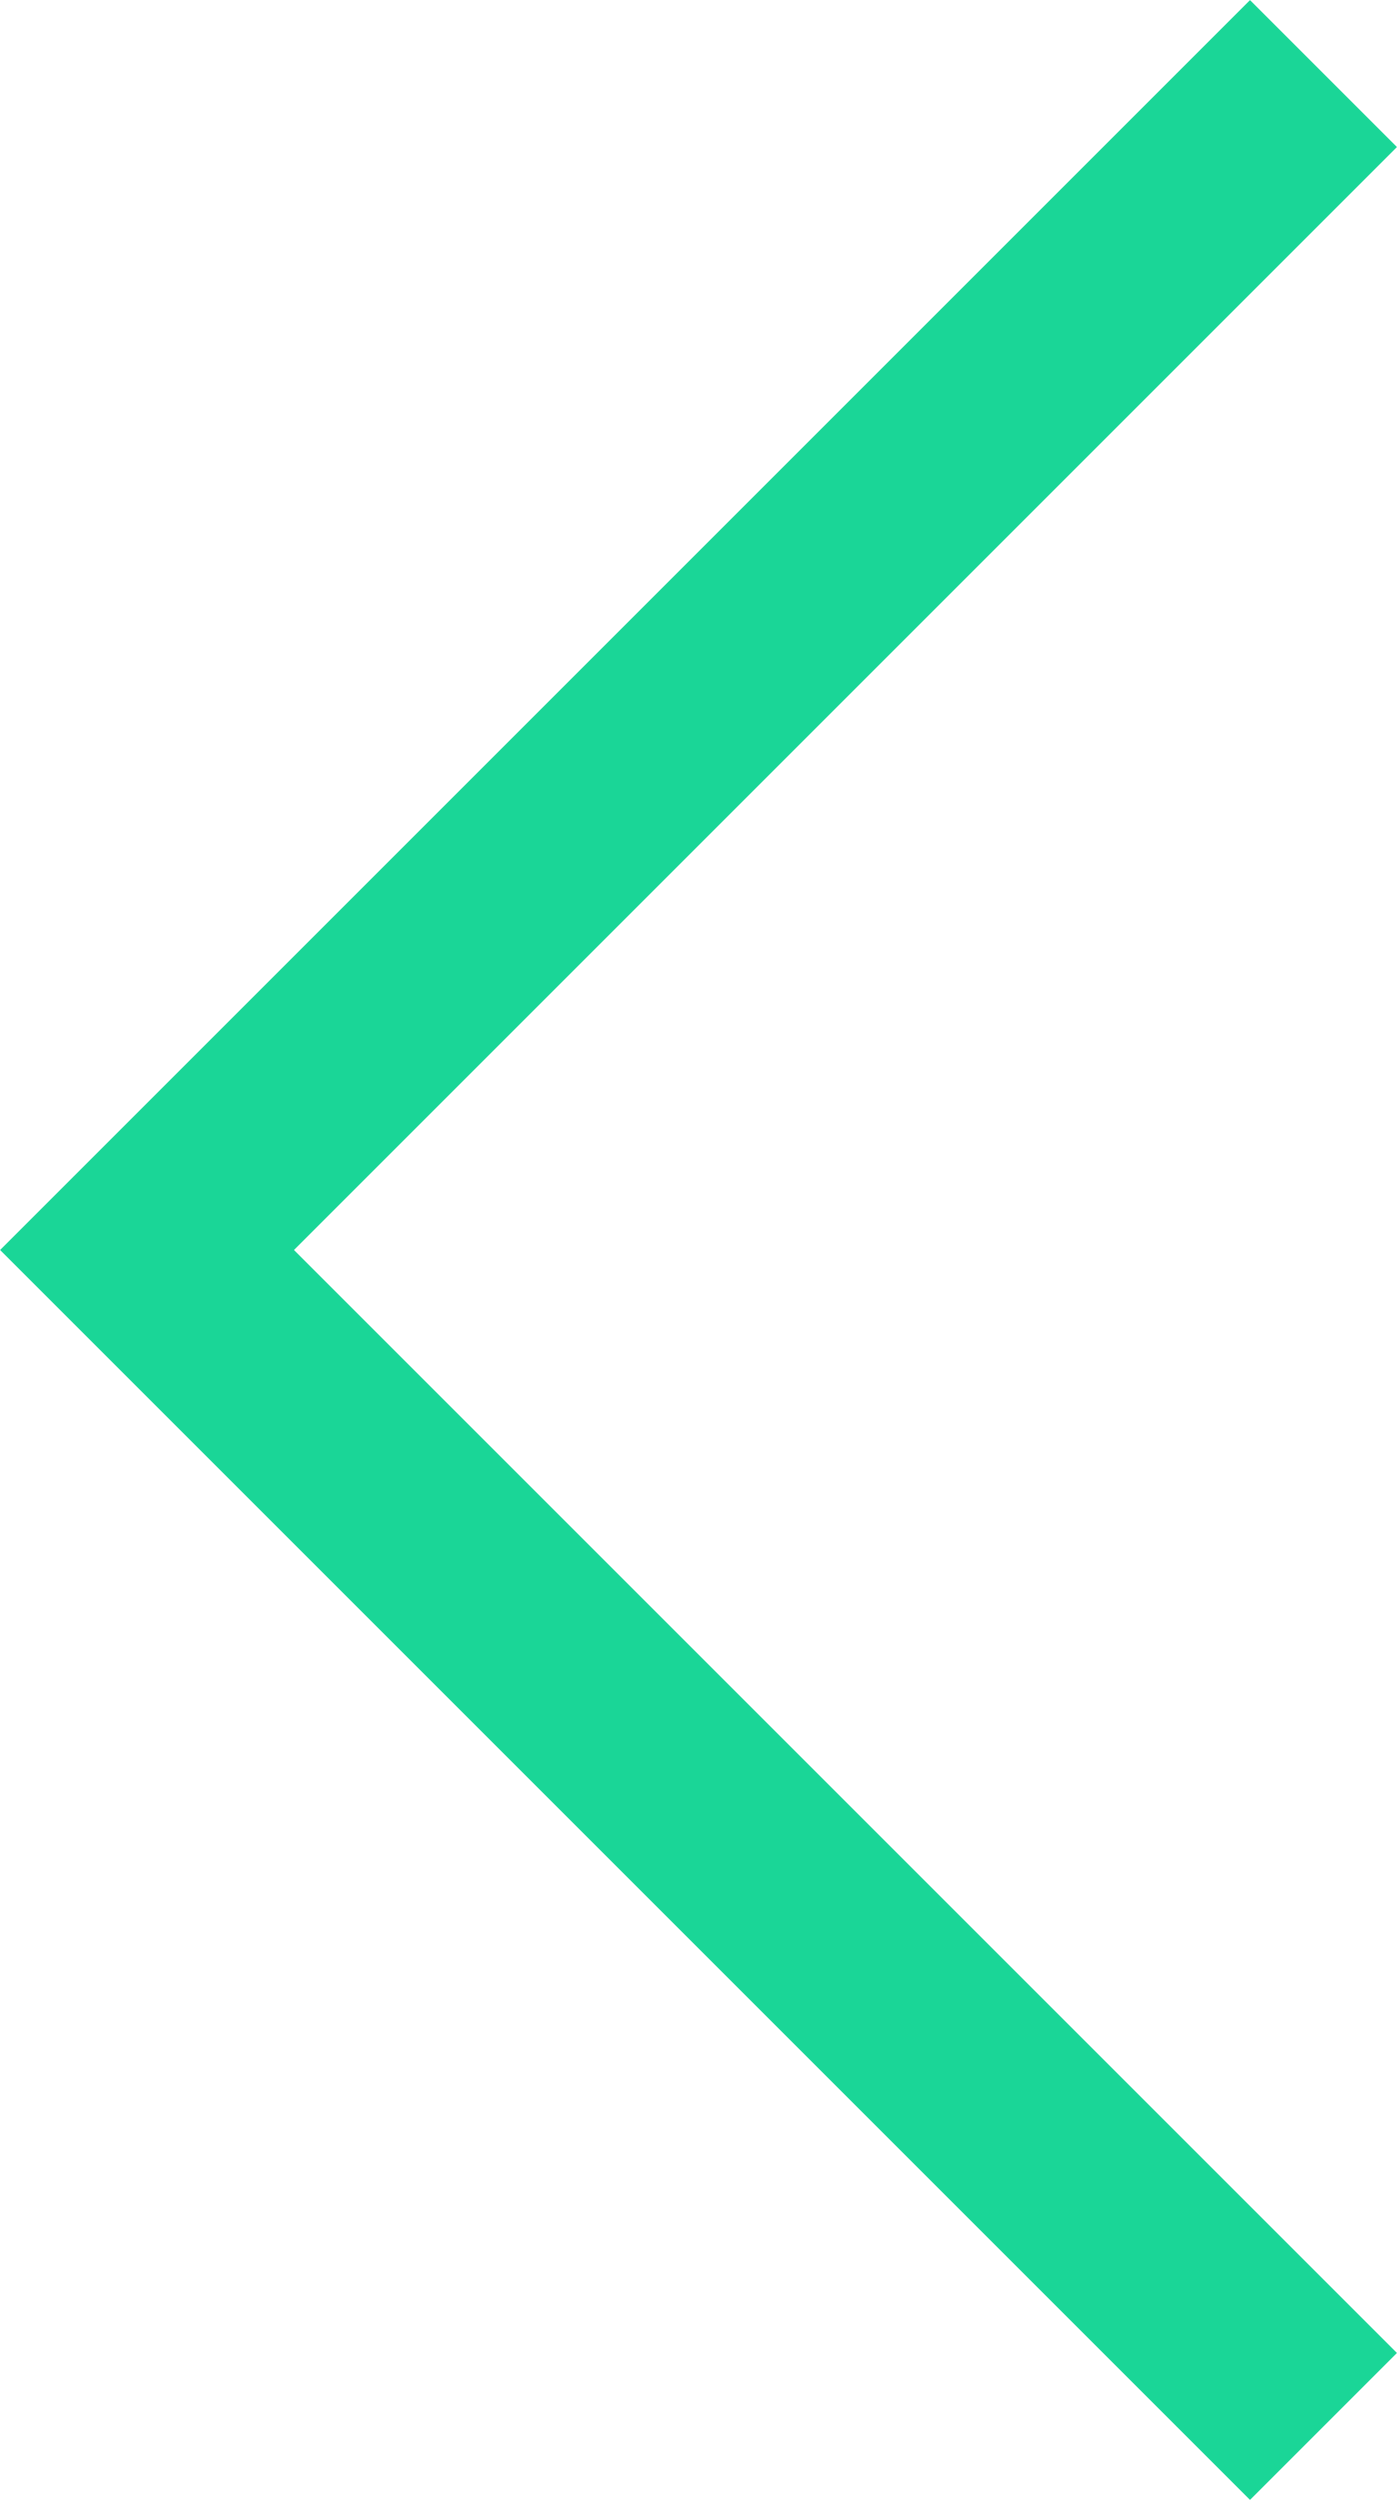
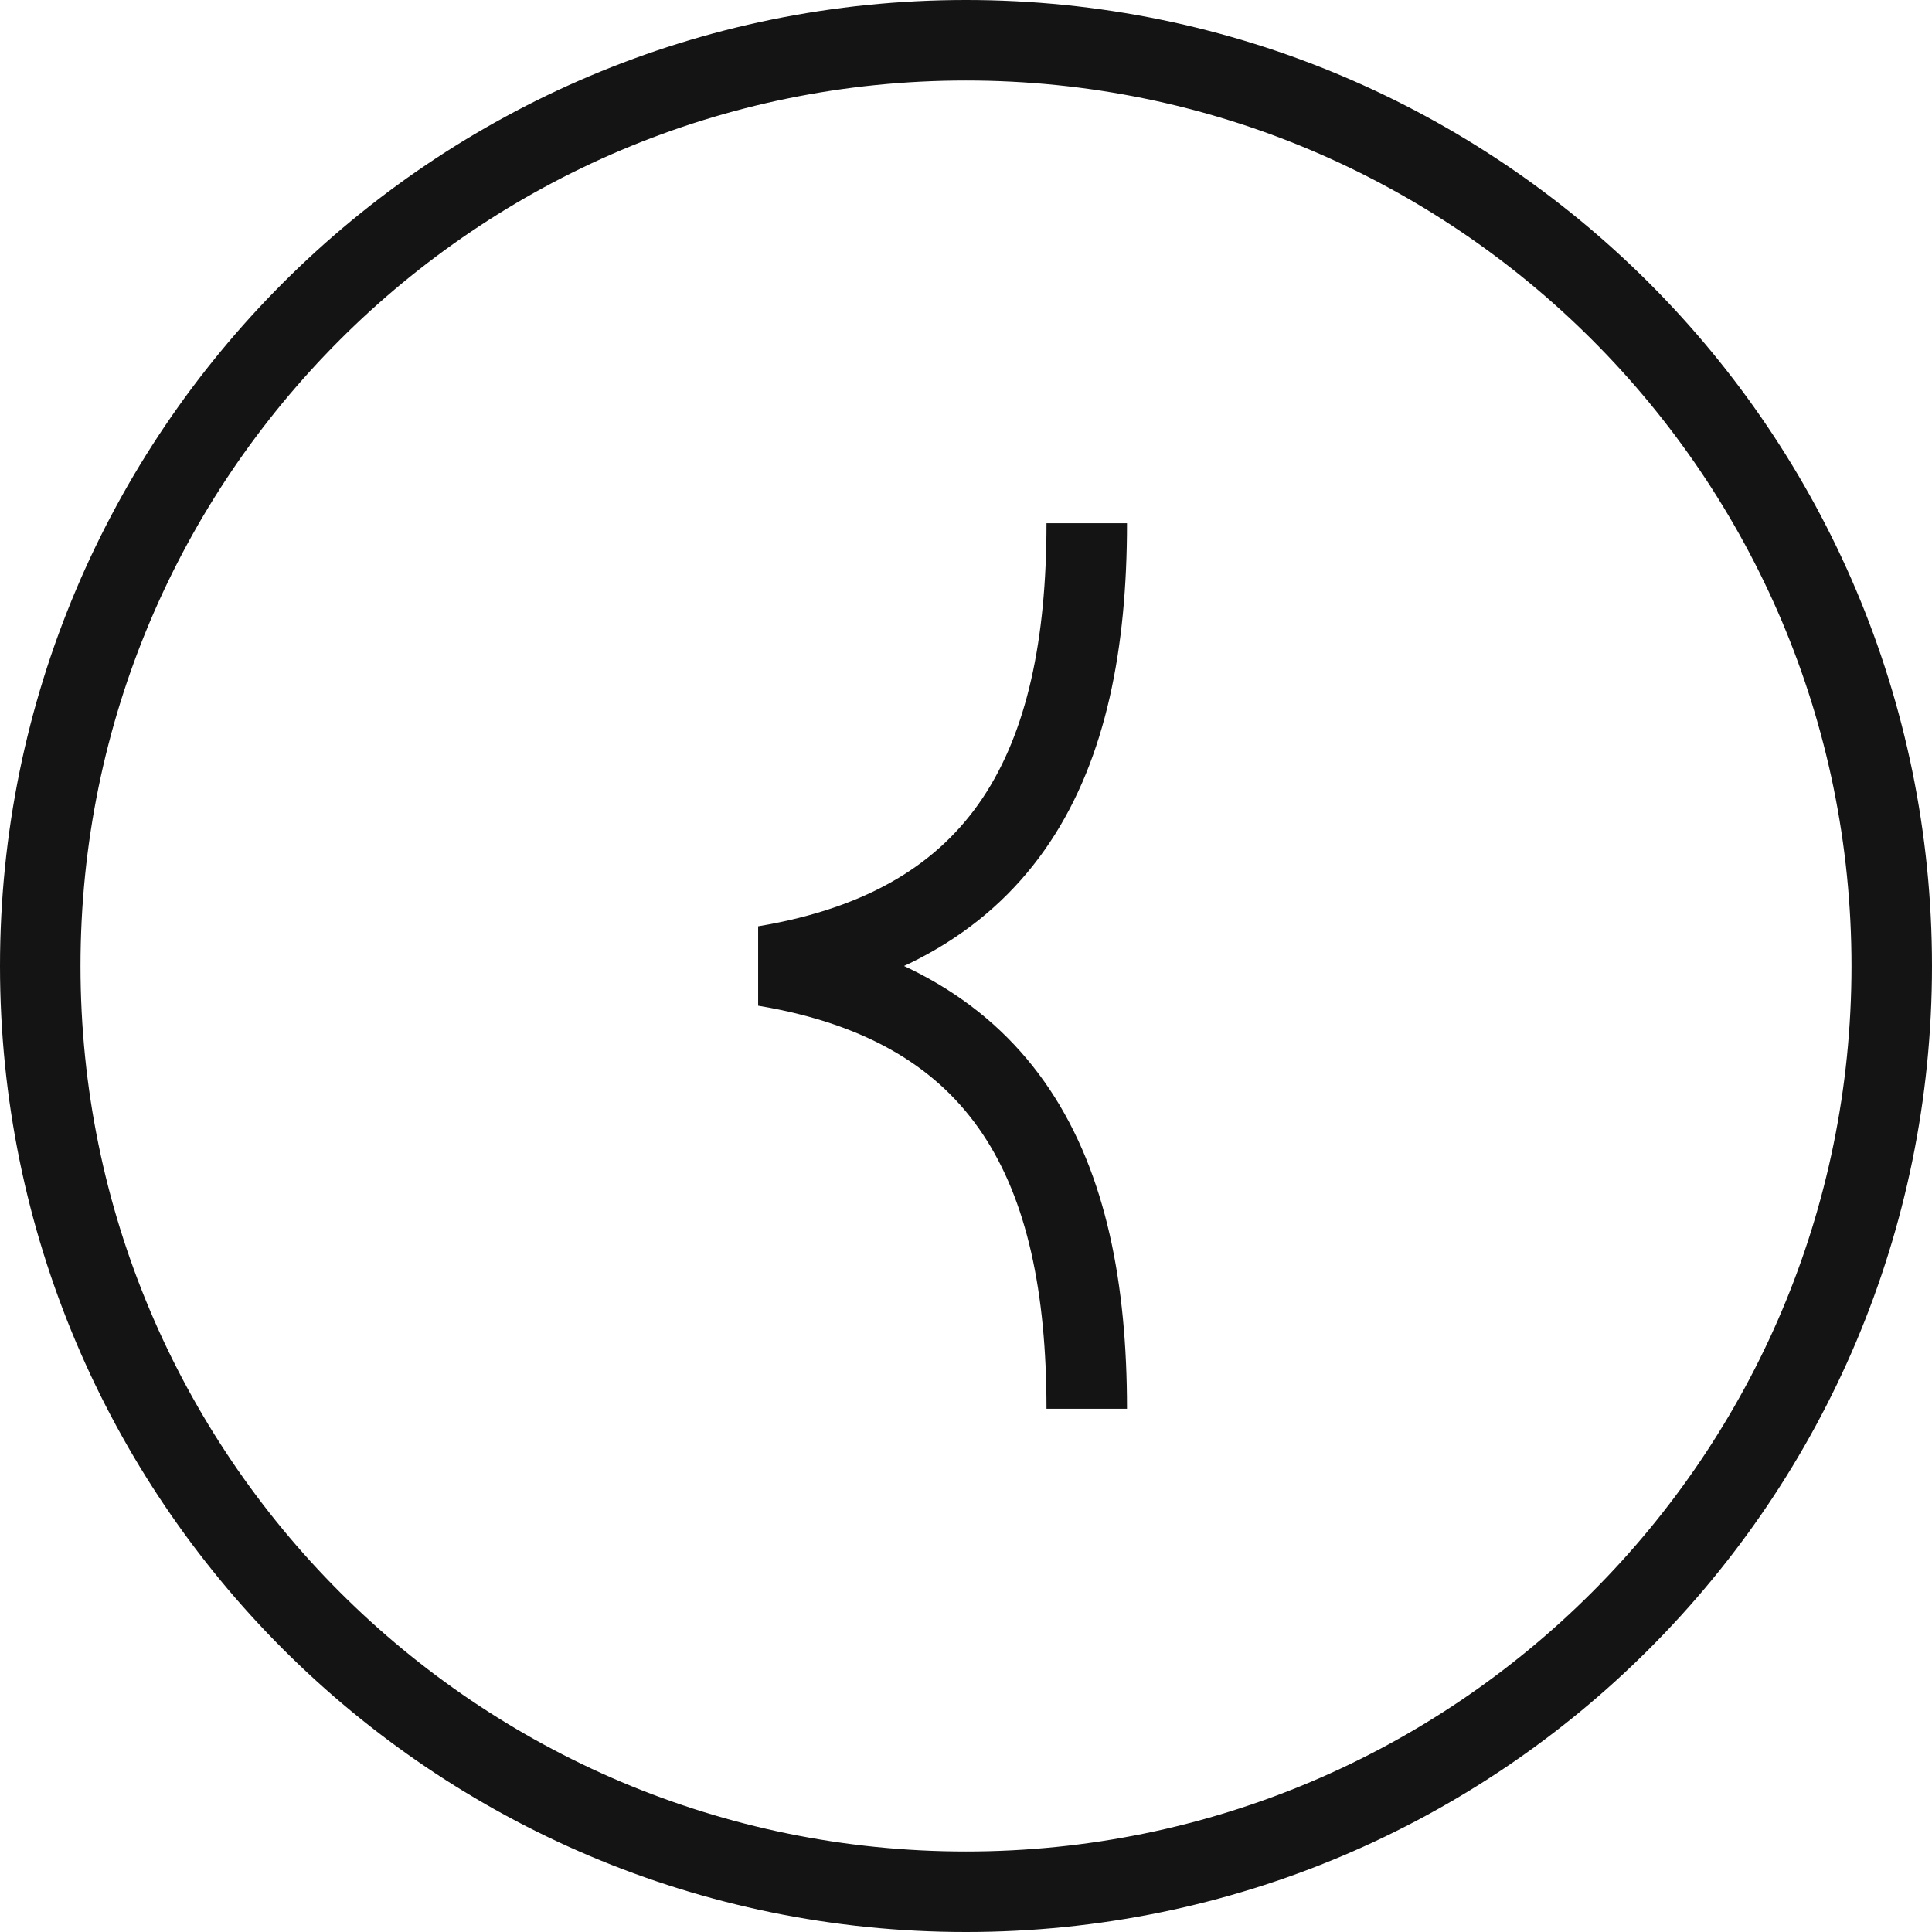
- <svg xmlns="http://www.w3.org/2000/svg" viewBox="0 0 26.89 48.12">
-   <defs>
-     <style>.cls-1{fill:none;stroke:#1ad697;stroke-linecap:square;stroke-miterlimit:10;stroke-width:4px;}</style>
-   </defs>
-   <g id="Calque_2" data-name="Calque 2">
-     <g id="Calque_1-2" data-name="Calque 1">
-       <polyline class="cls-1" points="24.06 45.29 2.83 24.06 24.06 2.83" />
-     </g>
-   </g>
+ <svg xmlns="http://www.w3.org/2000/svg" width="48" height="48" viewBox="0 0 48 48" fill="none">
+   <circle cx="24" cy="24" r="23" transform="rotate(-90 24 24)" stroke="#141415" stroke-width="2" />
+   <path d="M27 13C27 19 25 23 19 24C25 25 27 29 27 35" stroke="#141415" stroke-width="2" />
</svg>
